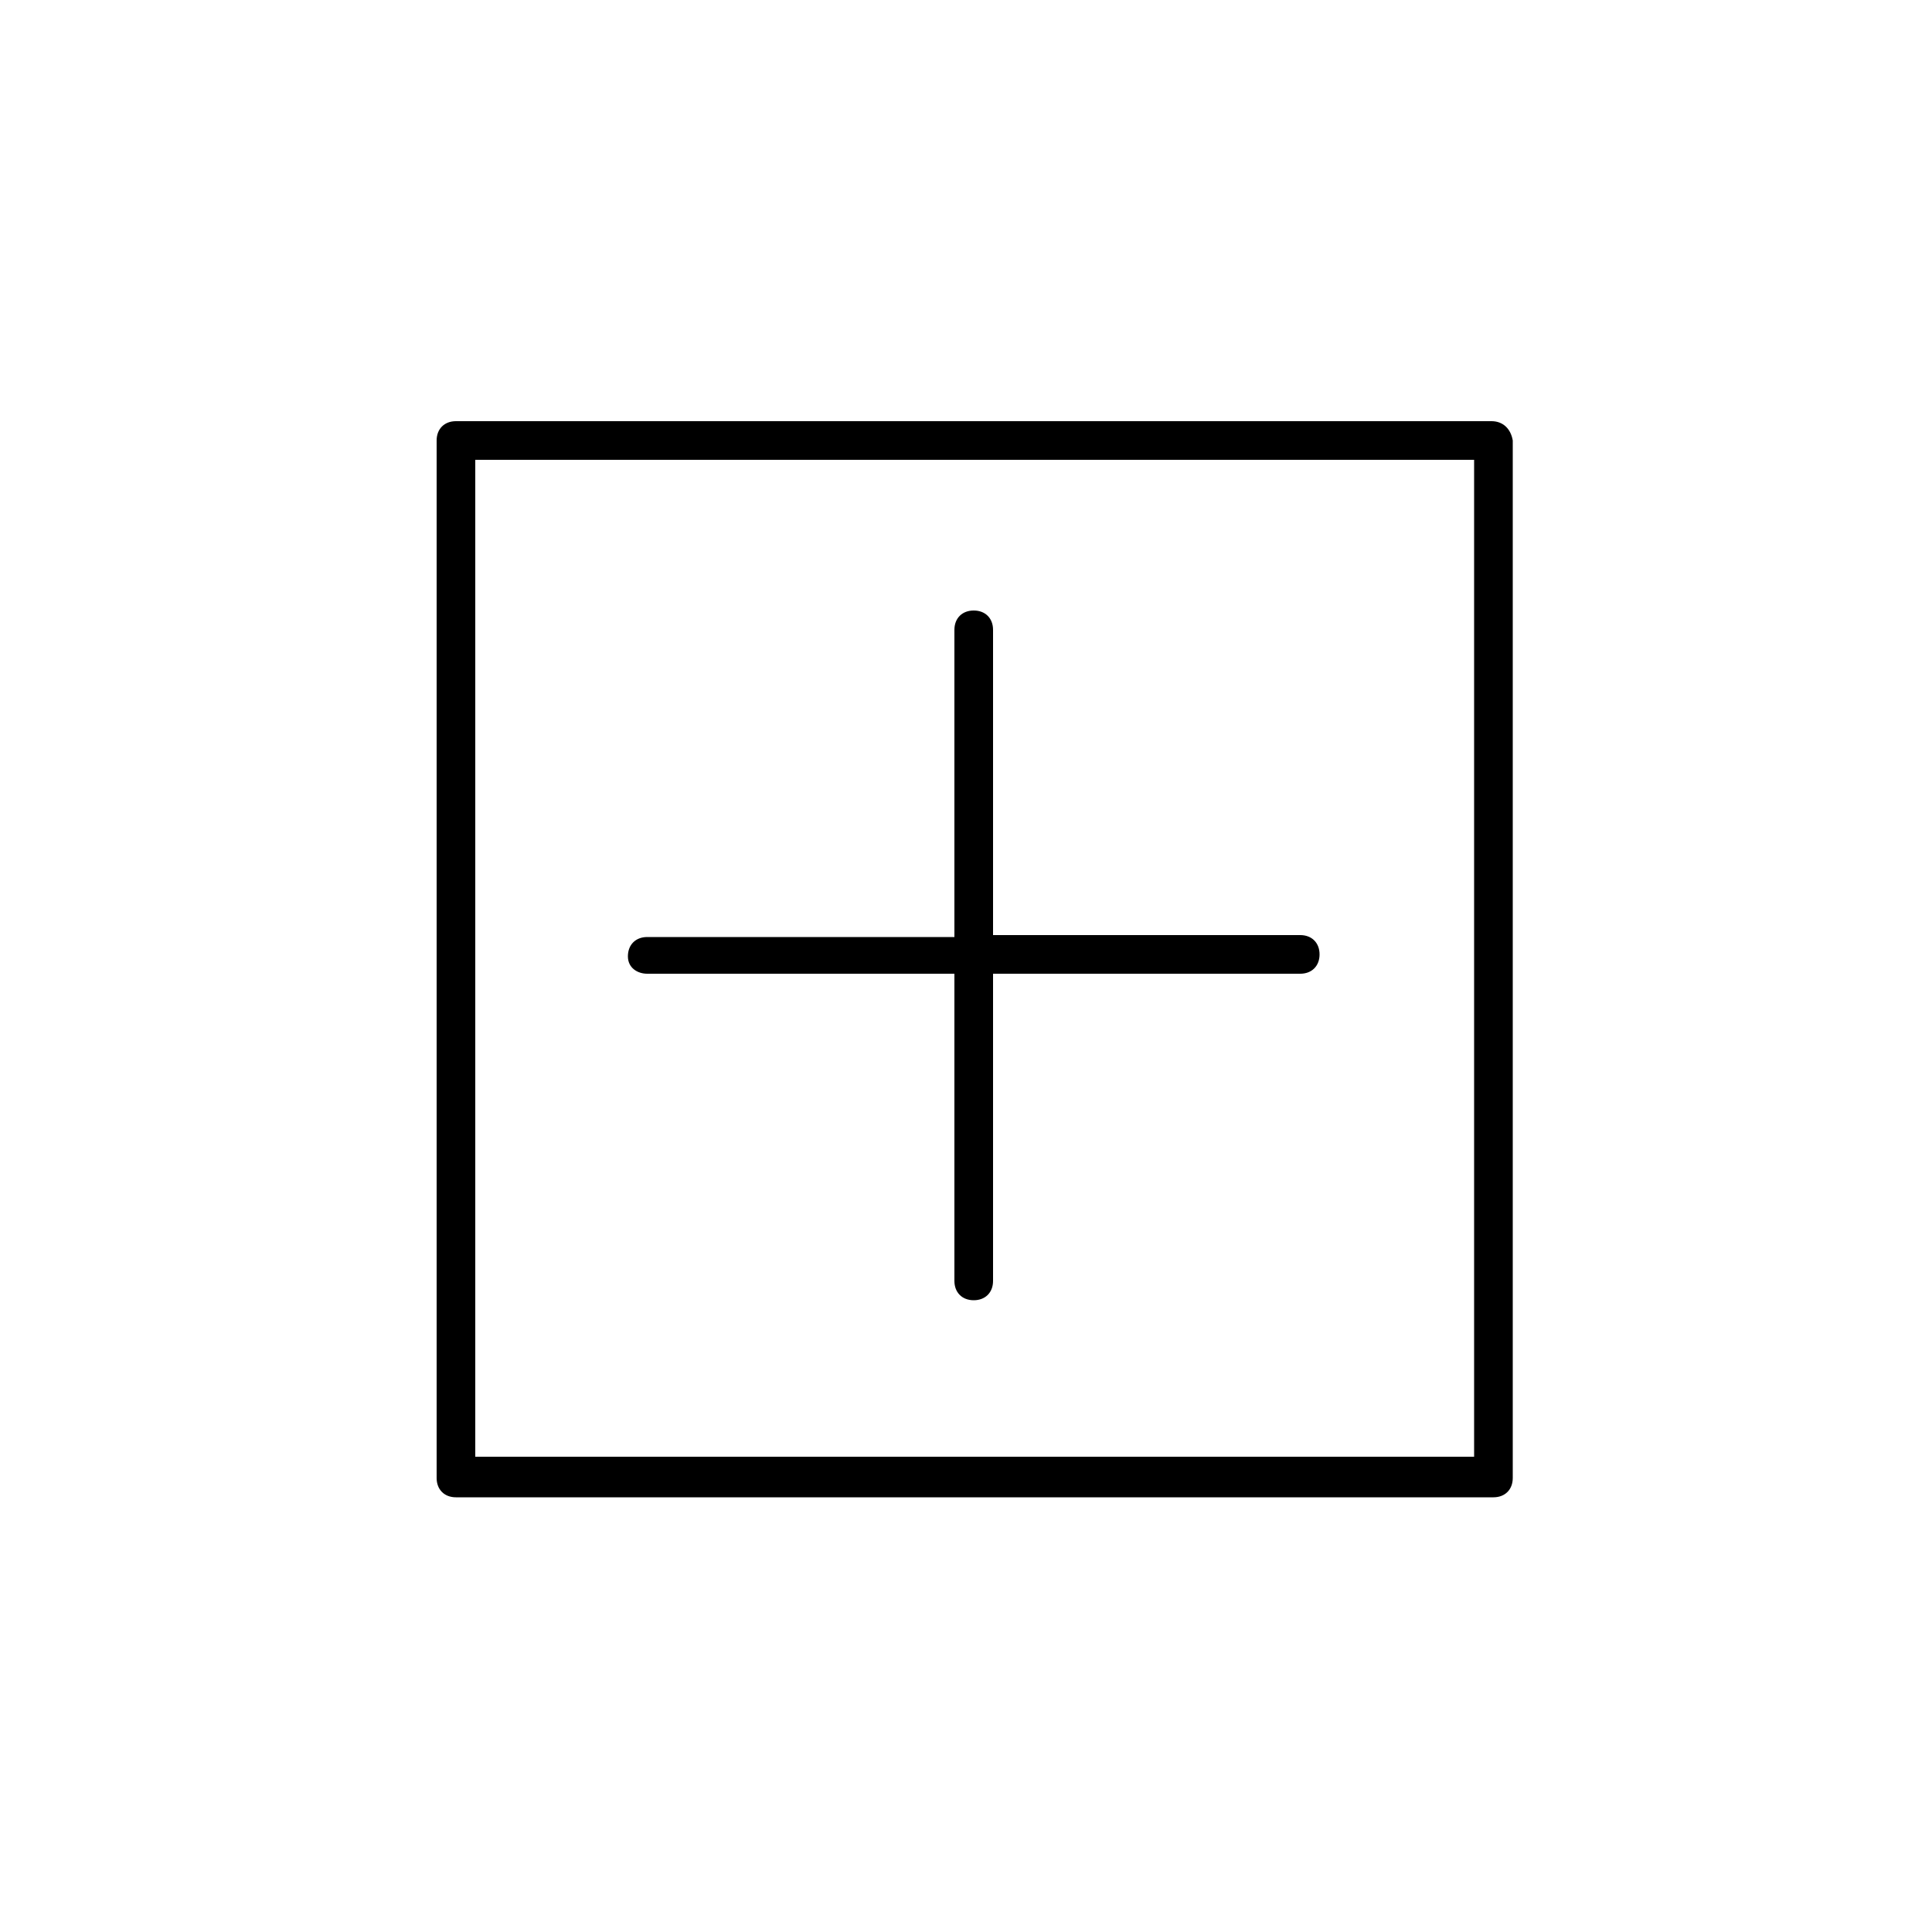
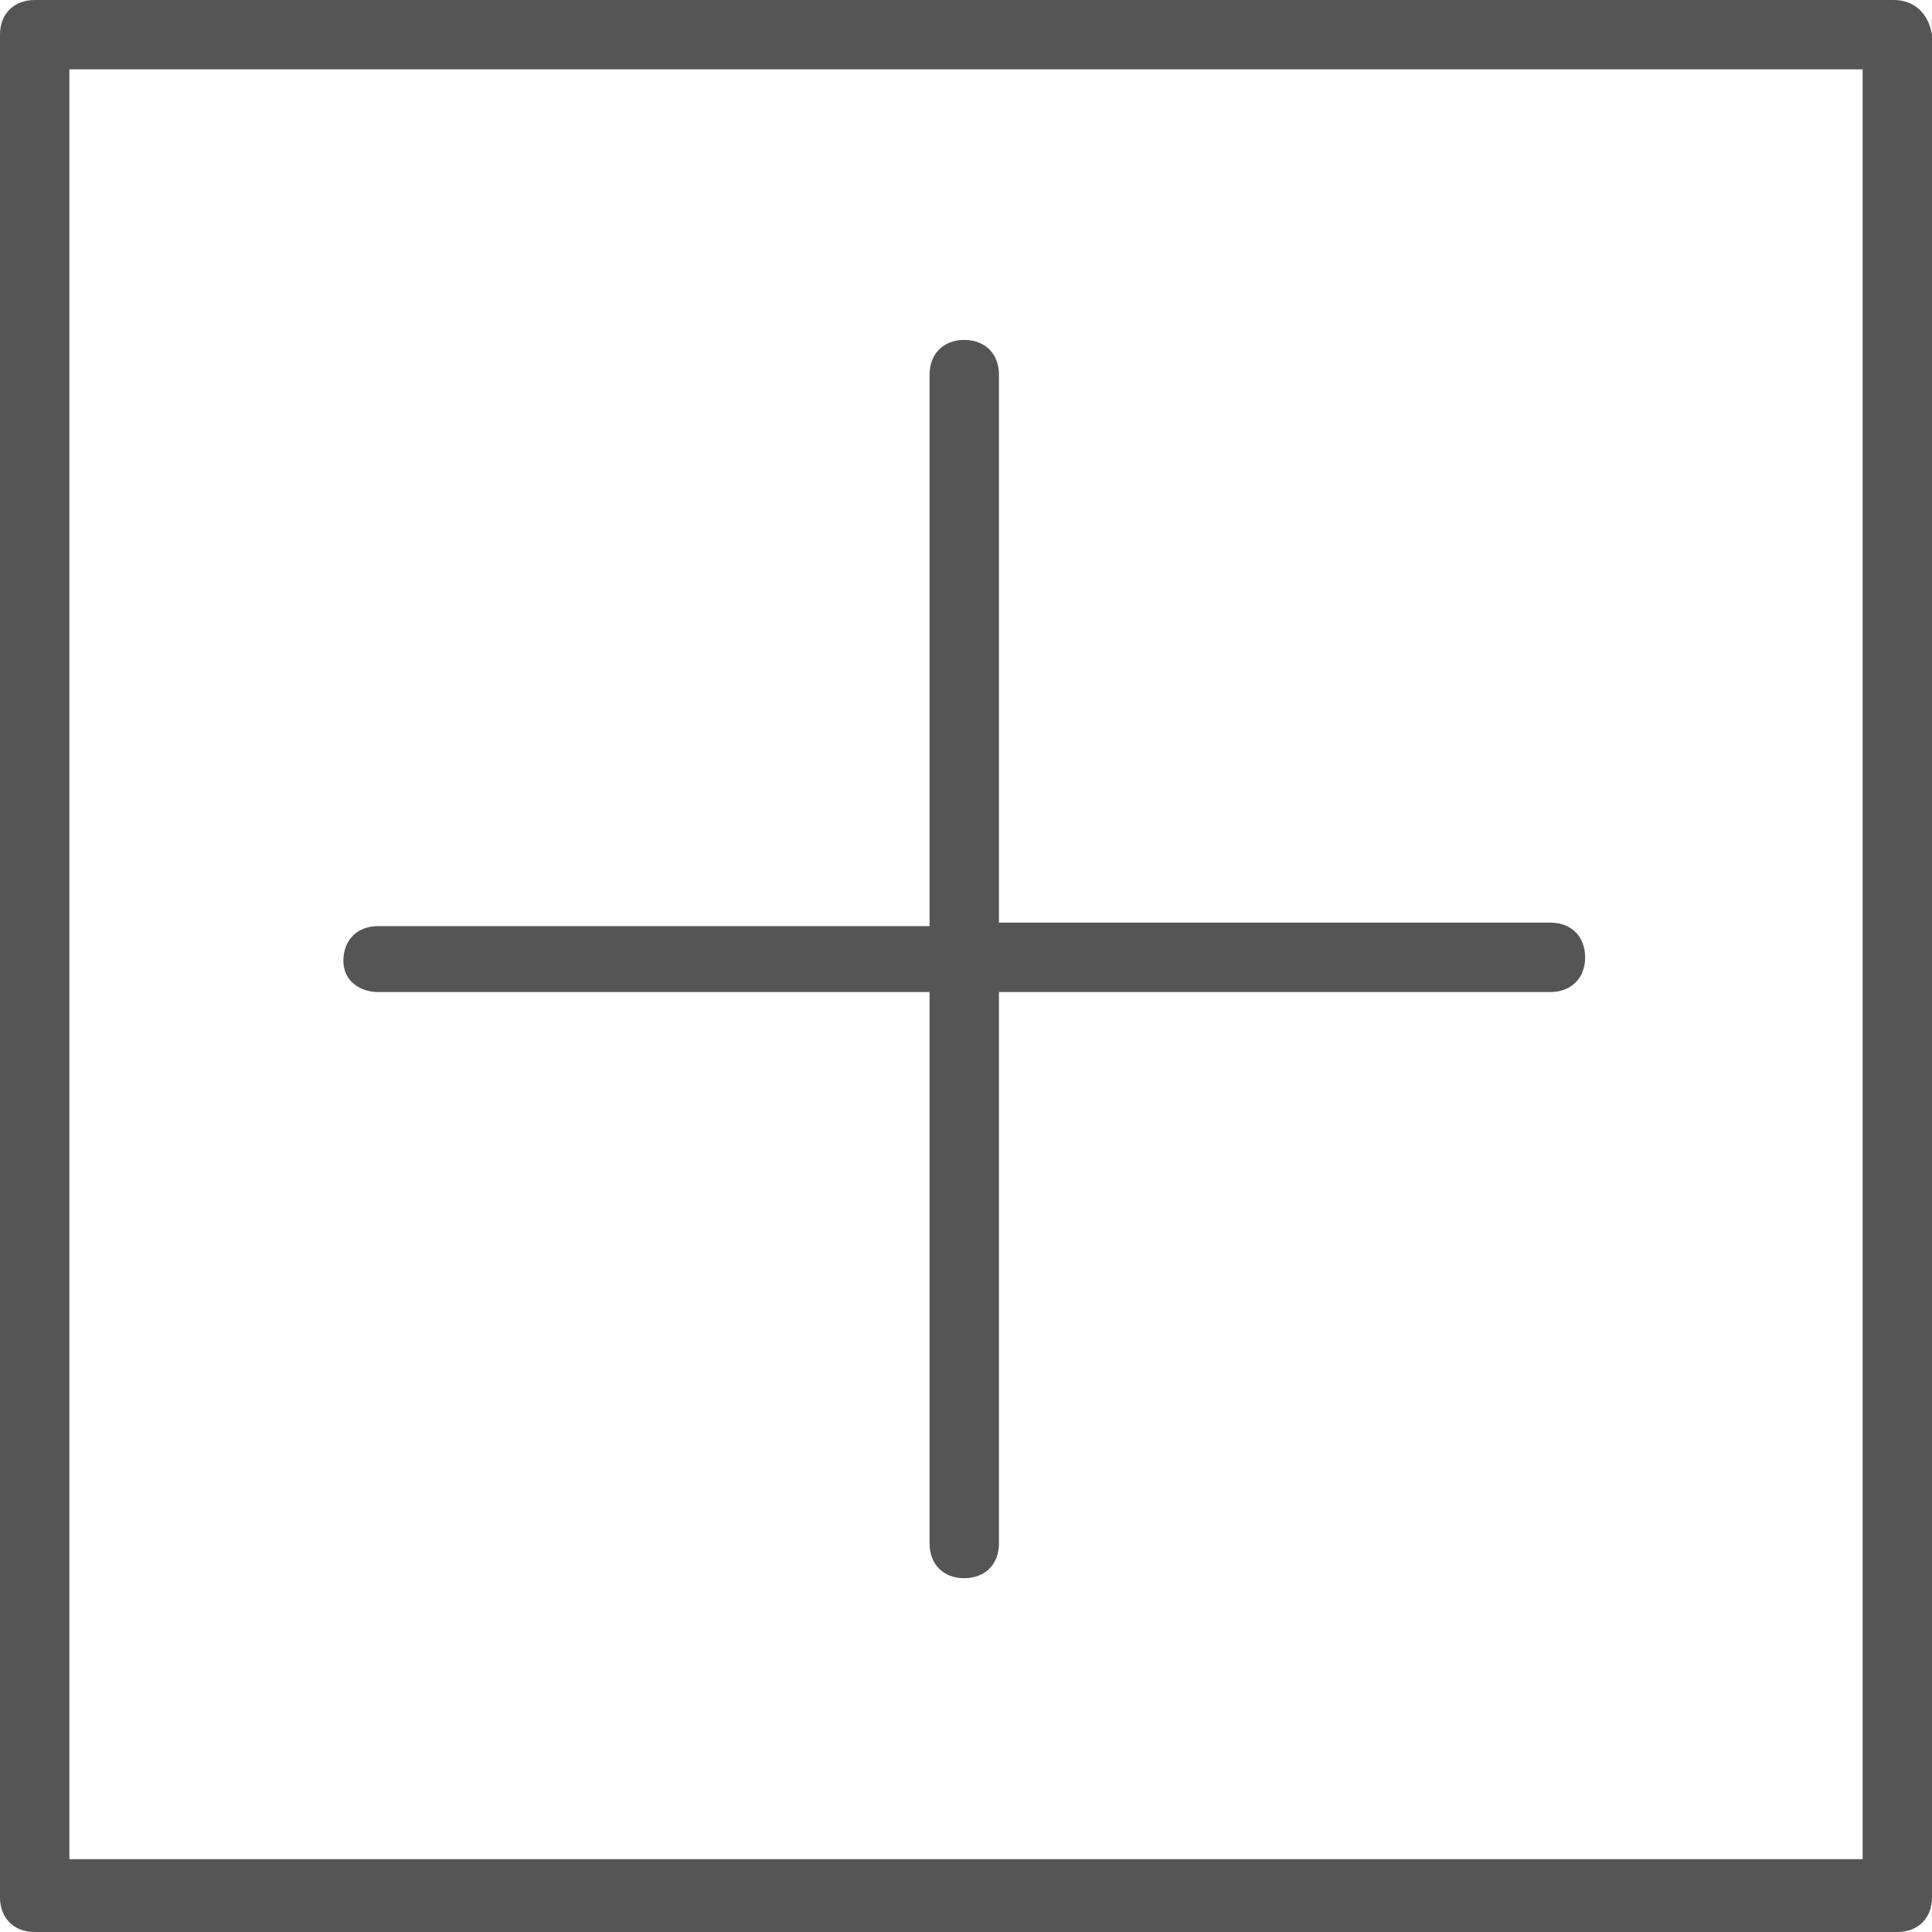
- <svg xmlns="http://www.w3.org/2000/svg" fill="#000000" version="1.1" x="0px" y="0px" viewBox="0 0 100 100" style="enable-background:new 0 0 100 100;" xml:space="preserve">
-   <style type="text/css">
- 	.st0{fill:none;stroke:#000000;stroke-width:2;stroke-linecap:round;stroke-linejoin:round;stroke-miterlimit:10;}
- </style>
-   <path d="M77.2,21.8H23.6c-0.6,0-1,0.4-1,1v53.7c0,0.6,0.4,1,1,1h53.7c0.6,0,1-0.4,1-1V22.8C78.2,22.2,77.8,21.8,77.2,21.8z   M76.2,75.4H24.6V23.8h51.7V75.4z" />
-   <path d="M33.5,50.4h15.9v15.9c0,0.6,0.4,1,1,1s1-0.4,1-1V50.4h15.9c0.6,0,1-0.4,1-1s-0.4-1-1-1H51.4V32.6c0-0.6-0.4-1-1-1  s-1,0.4-1,1v15.9H33.5c-0.6,0-1,0.4-1,1S33,50.4,33.5,50.4z" />
+ <svg xmlns="http://www.w3.org/2000/svg" width="55.7" height="55.7" fill="#555" version="1.1" viewBox="0 0 55.7 55.7">
+   <style type="text/css">.st0{fill:none;stroke:#000000;stroke-width:2;stroke-linecap:round;stroke-linejoin:round;stroke-miterlimit:10;}</style>
+   <path d="m54.6 0h-53.6c-0.6 0-1 0.4-1 1v53.7c0 0.6 0.4 1 1 1h53.7c0.6 0 1-0.4 1-1v-53.7c-0.1-0.6-0.5-1-1.1-1zm-1 53.6h-51.6v-51.6h51.7v51.6z" />
+   <path d="m10.9 28.6h15.9v15.9c0 0.6 0.4 1 1 1s1-0.4 1-1v-15.9h15.9c0.6 0 1-0.4 1-1s-0.4-1-1-1h-15.9v-15.8c0-0.6-0.4-1-1-1s-1 0.4-1 1v15.9h-15.9c-0.6 0-1 0.4-1 1s0.5 0.9 1 0.9z" />
</svg>
